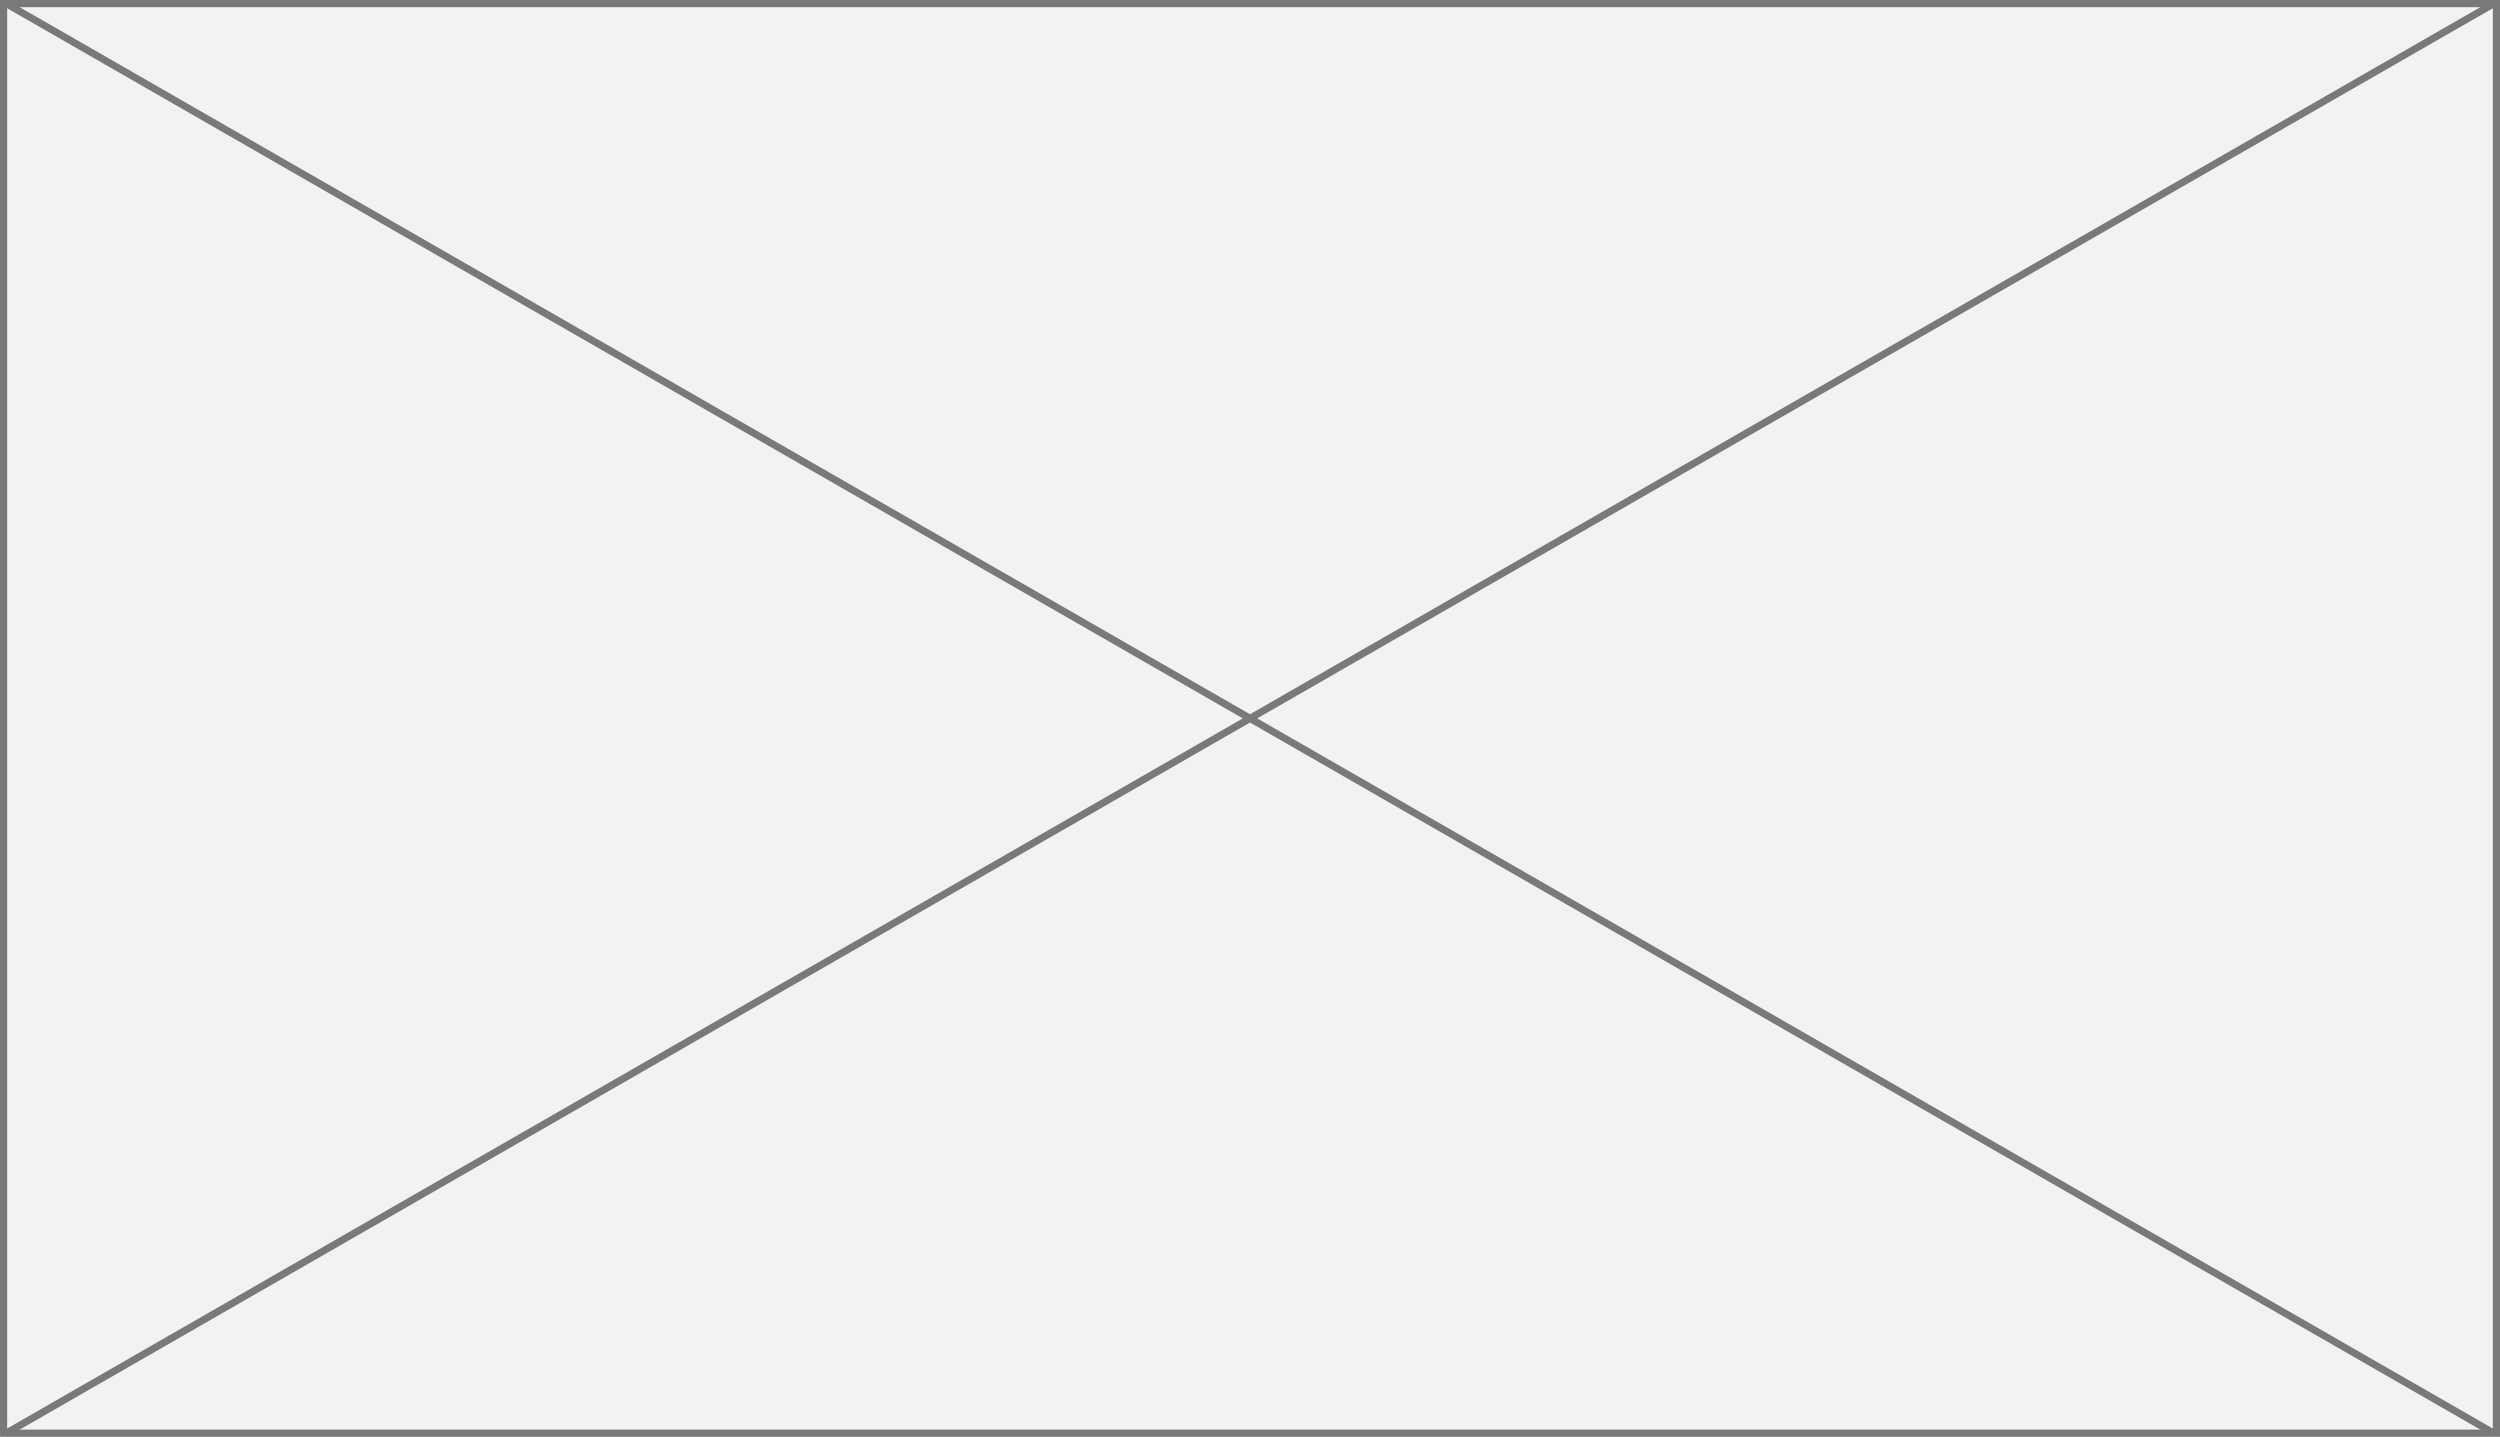
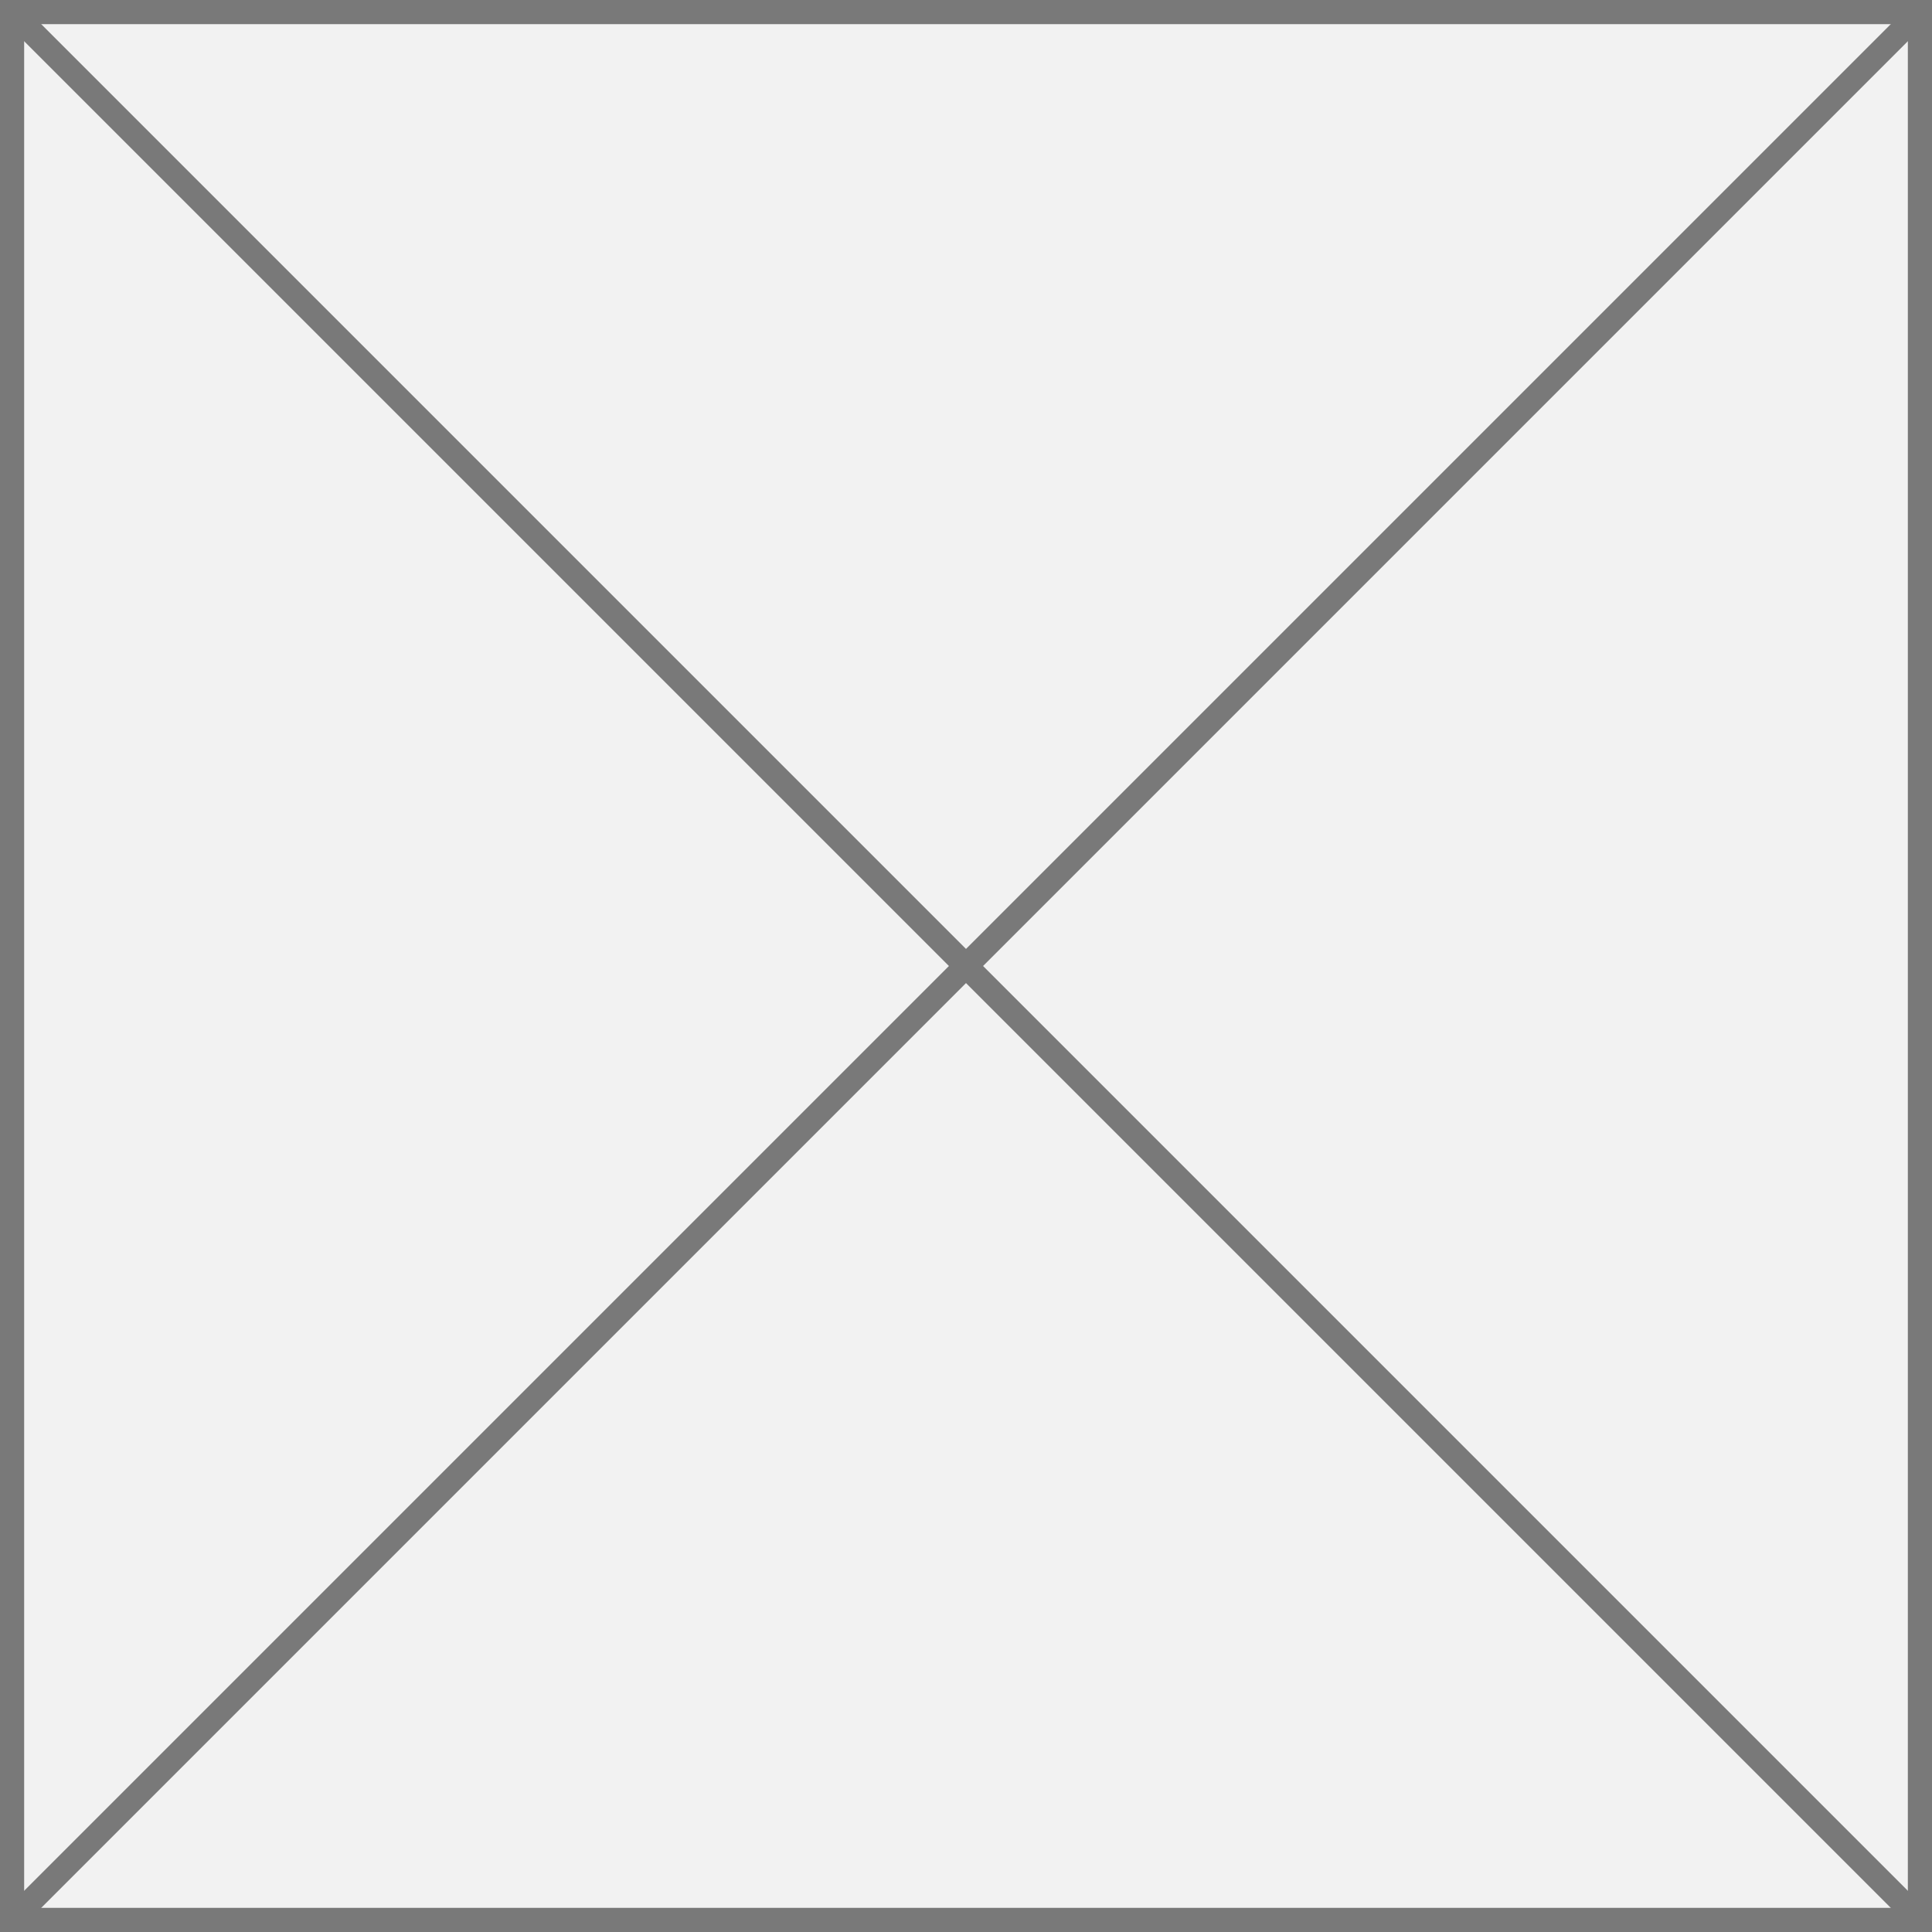
- <svg xmlns="http://www.w3.org/2000/svg" version="1.1" width="348px" height="200px">
-   <g transform="matrix(1 0 0 1 -40 -683 )">
-     <path d="M 40.5 683.5  L 387.5 683.5  L 387.5 882.5  L 40.5 882.5  L 40.5 683.5  Z " fill-rule="nonzero" fill="#f2f2f2" stroke="none" />
-     <path d="M 40.5 683.5  L 387.5 683.5  L 387.5 882.5  L 40.5 882.5  L 40.5 683.5  Z " stroke-width="1" stroke="#797979" fill="none" />
-     <path d="M 40.754 683.434  L 387.246 882.566  M 387.246 683.434  L 40.754 882.566  " stroke-width="1" stroke="#797979" fill="none" />
+ <svg xmlns="http://www.w3.org/2000/svg" version="1.1" width="80px" height="80px">
+   <g transform="matrix(1 0 0 1 -540 -385 )">
+     <path d="M 540.5 385.5  L 619.5 385.5  L 619.5 464.5  L 540.5 464.5  L 540.5 385.5  Z " fill-rule="nonzero" fill="#f2f2f2" stroke="none" />
+     <path d="M 540.5 385.5  L 619.5 385.5  L 619.5 464.5  L 540.5 464.5  L 540.5 385.5  Z " stroke-width="1" stroke="#797979" fill="none" />
+     <path d="M 540.354 385.354  L 619.646 464.646  M 619.646 385.354  L 540.354 464.646  " stroke-width="1" stroke="#797979" fill="none" />
  </g>
</svg>
